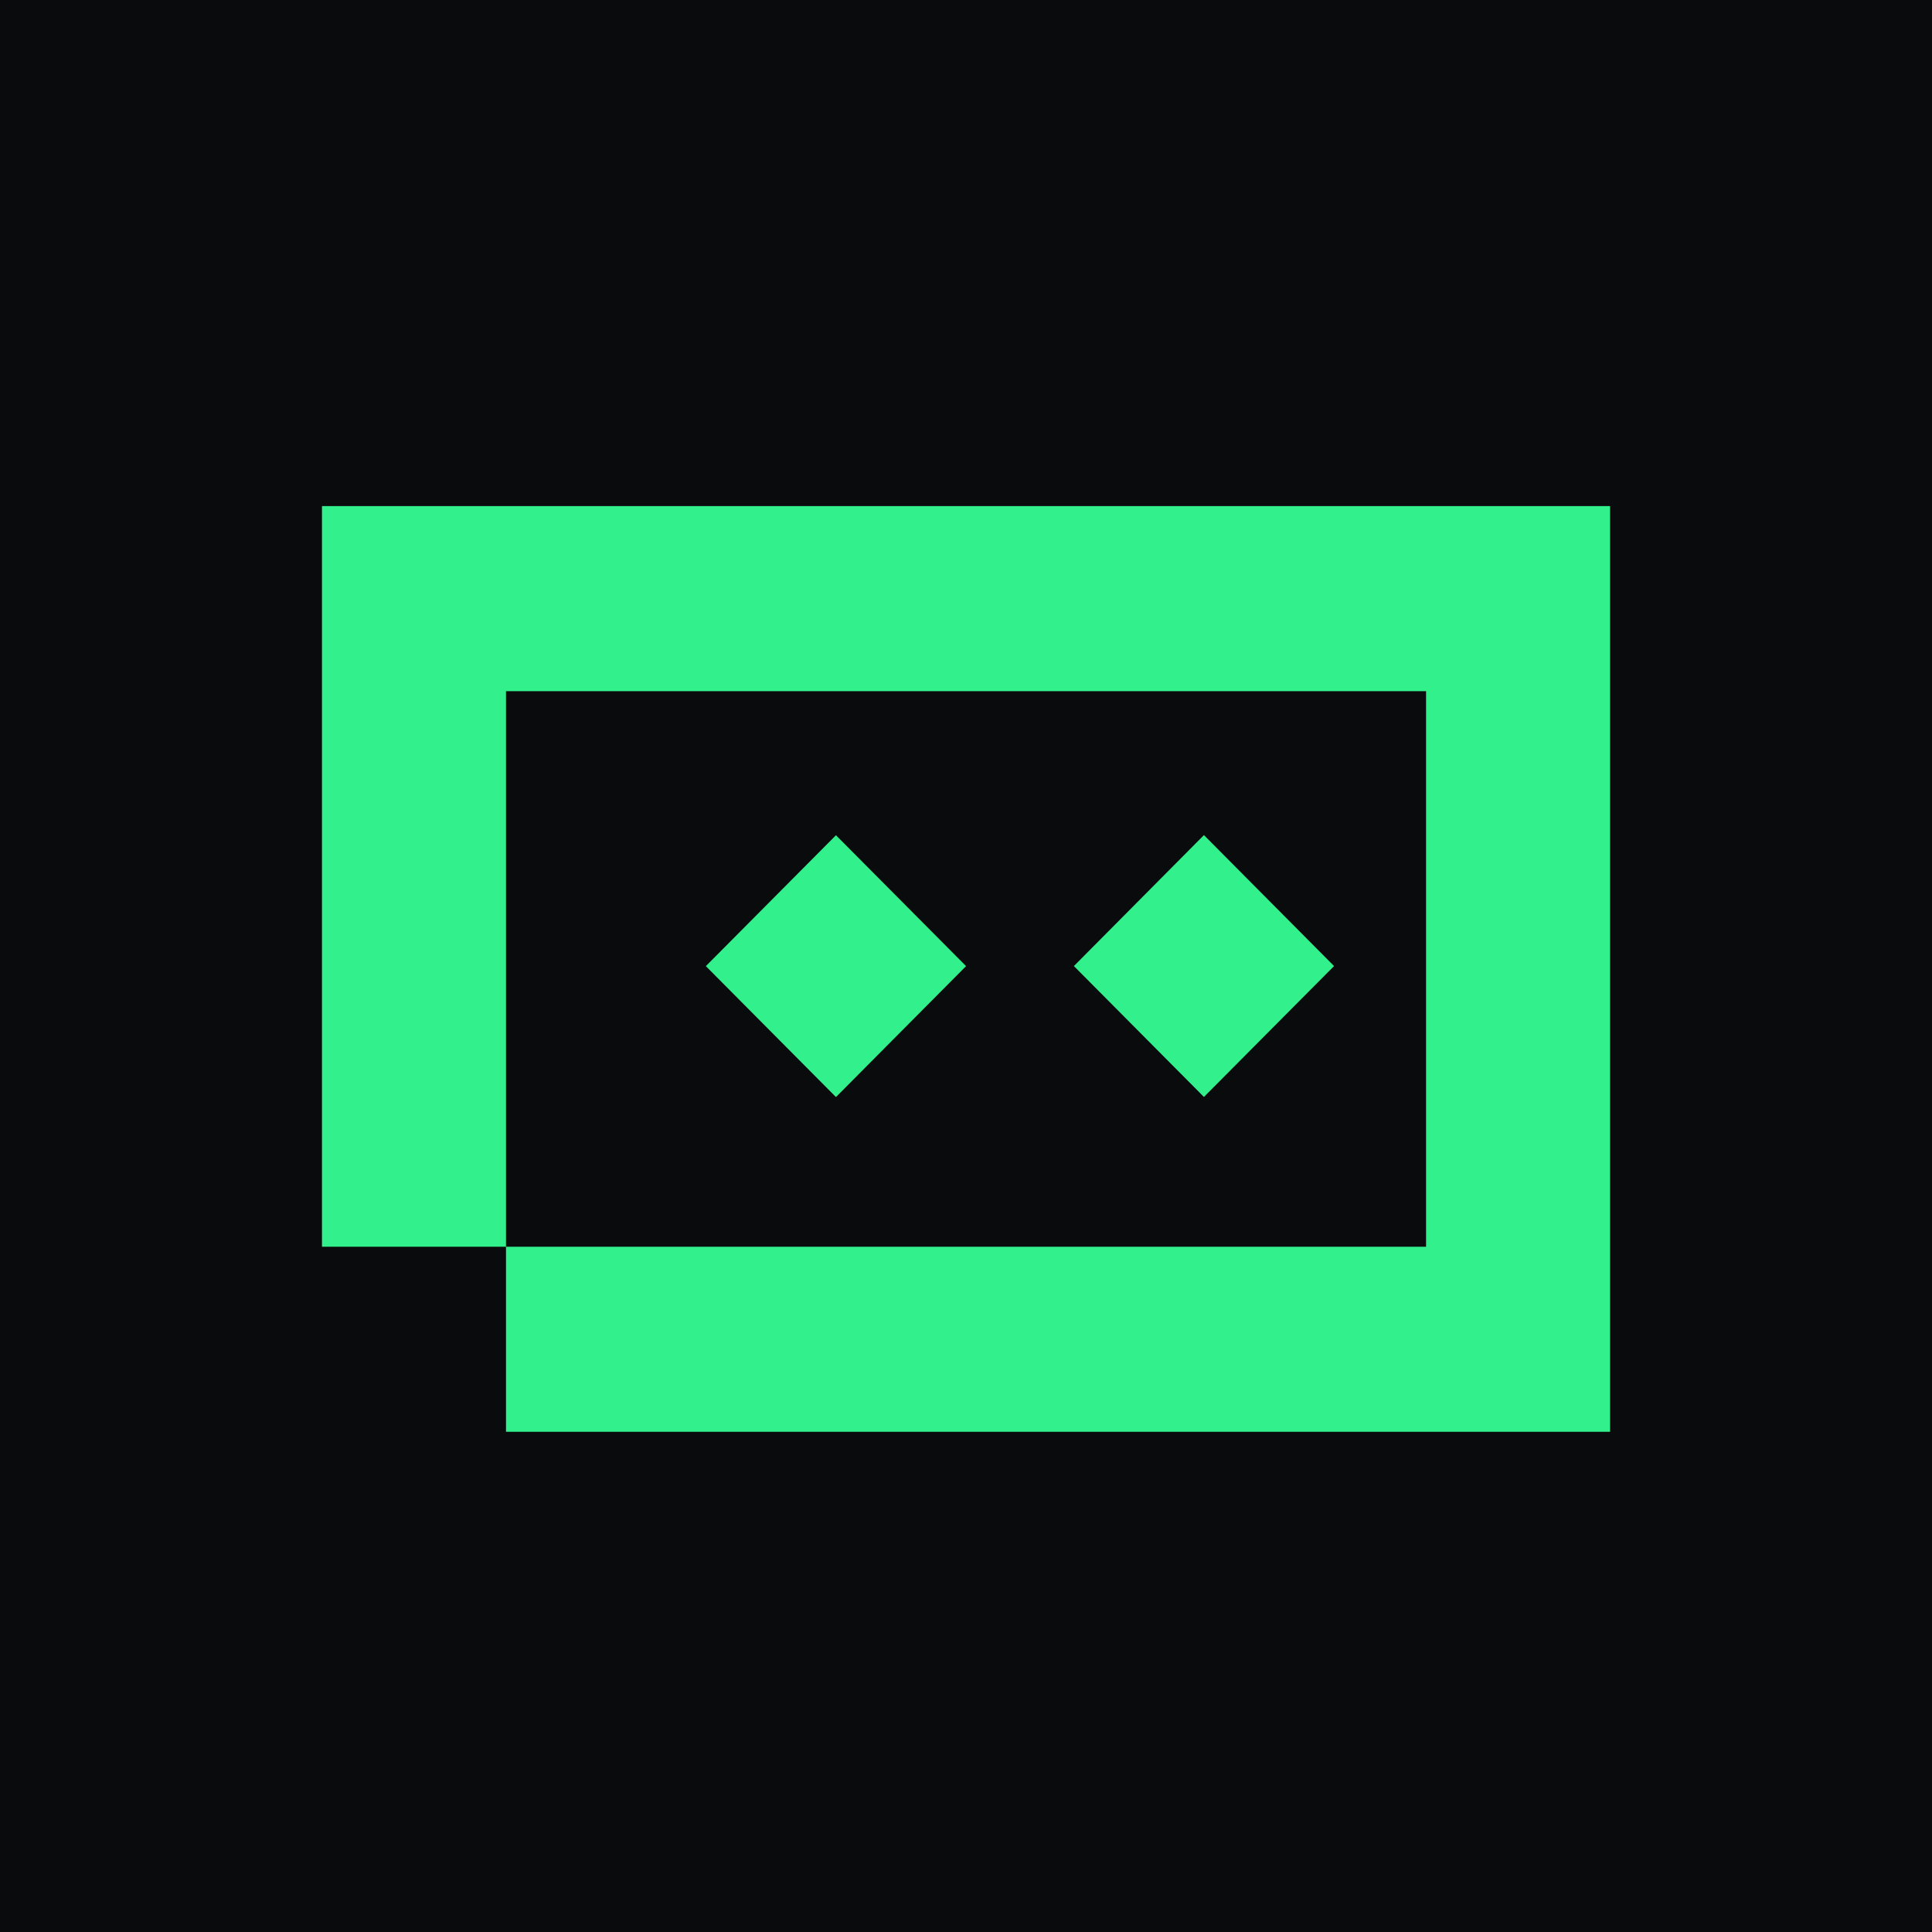
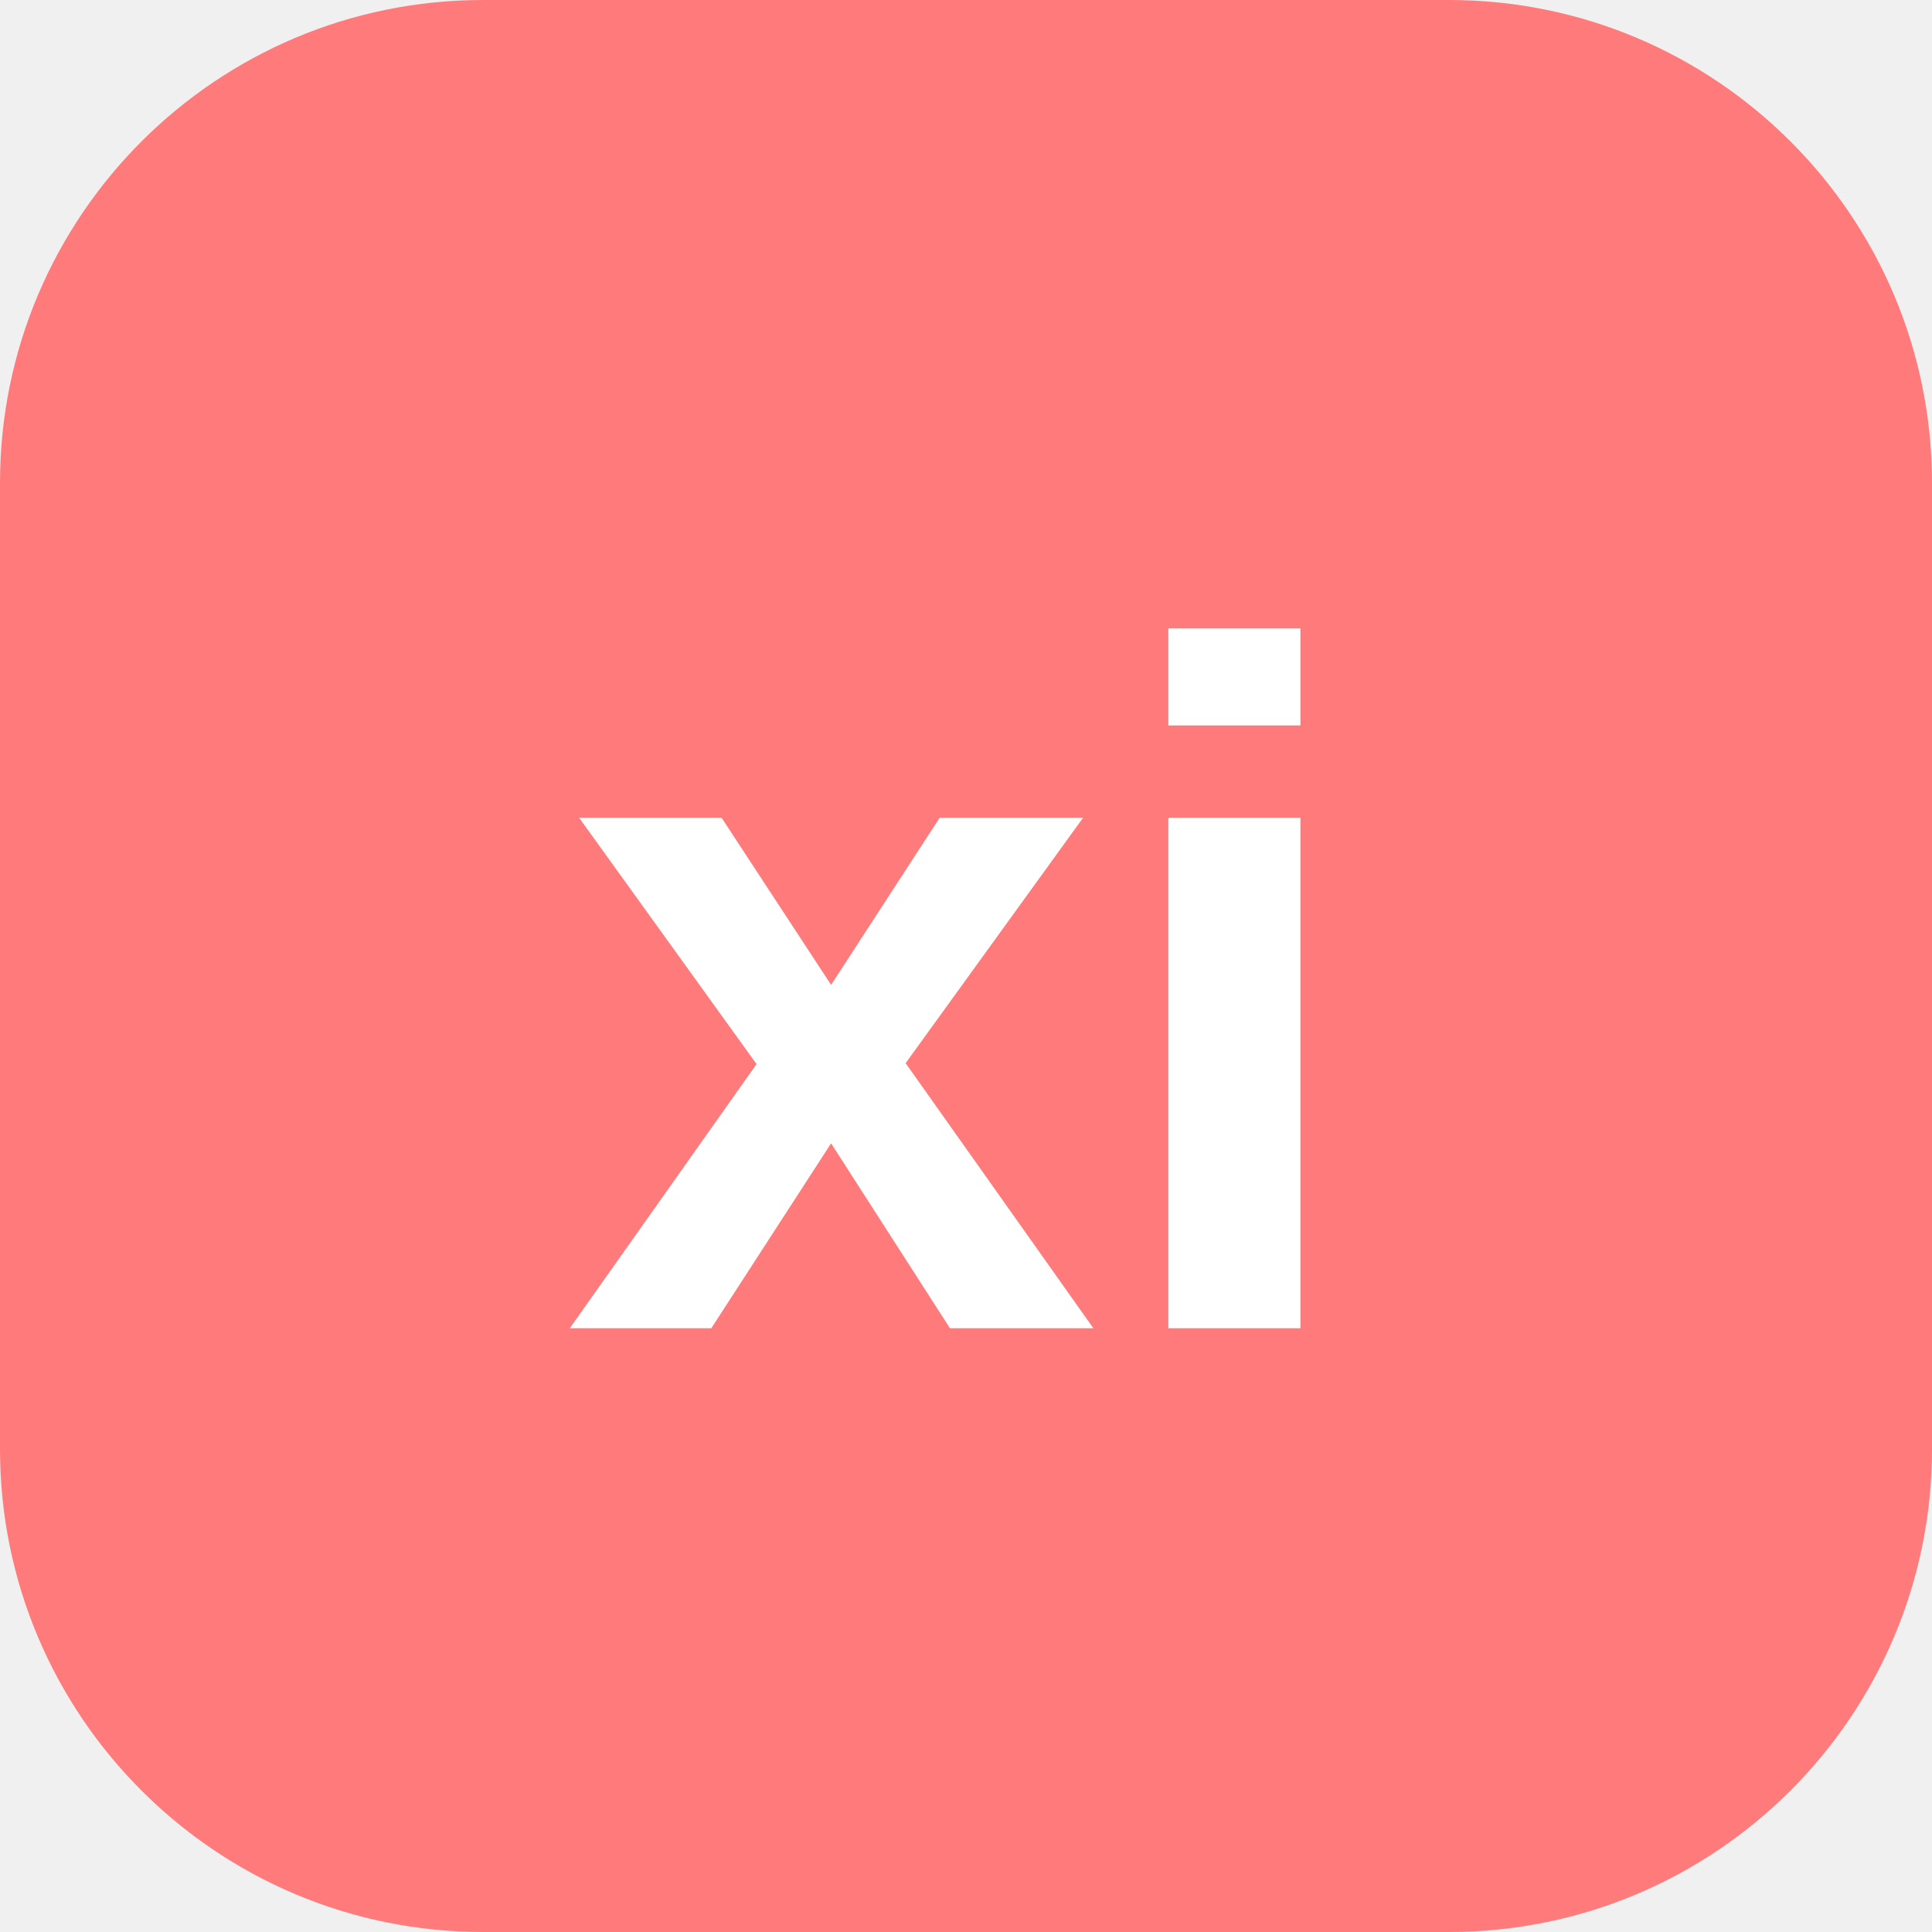
<svg xmlns="http://www.w3.org/2000/svg" width="32" height="32" viewBox="0 0 32 32" fill="none">
-   <rect width="32" height="32" fill="#0A0B0D" />
-   <path d="M26.668 23.715H8.381V20.65H5.333V8.382H26.668V23.715ZM8.381 20.65H23.62V11.448H8.381V20.65ZM16.001 16.002L13.846 18.171L11.691 16.002L13.846 13.834L16.001 16.002ZM22.096 16.001L19.941 18.169L17.787 16.001L19.941 13.832L22.096 16.001Z" fill="#32F08C" />
+   <rect width="32" height="32" rx="8" fill="#FF7B7B" />
+   <text x="16" y="22" text-anchor="middle" font-family="Arial,sans-serif" font-weight="bold" font-size="16" fill="white">xi</text>
</svg>
